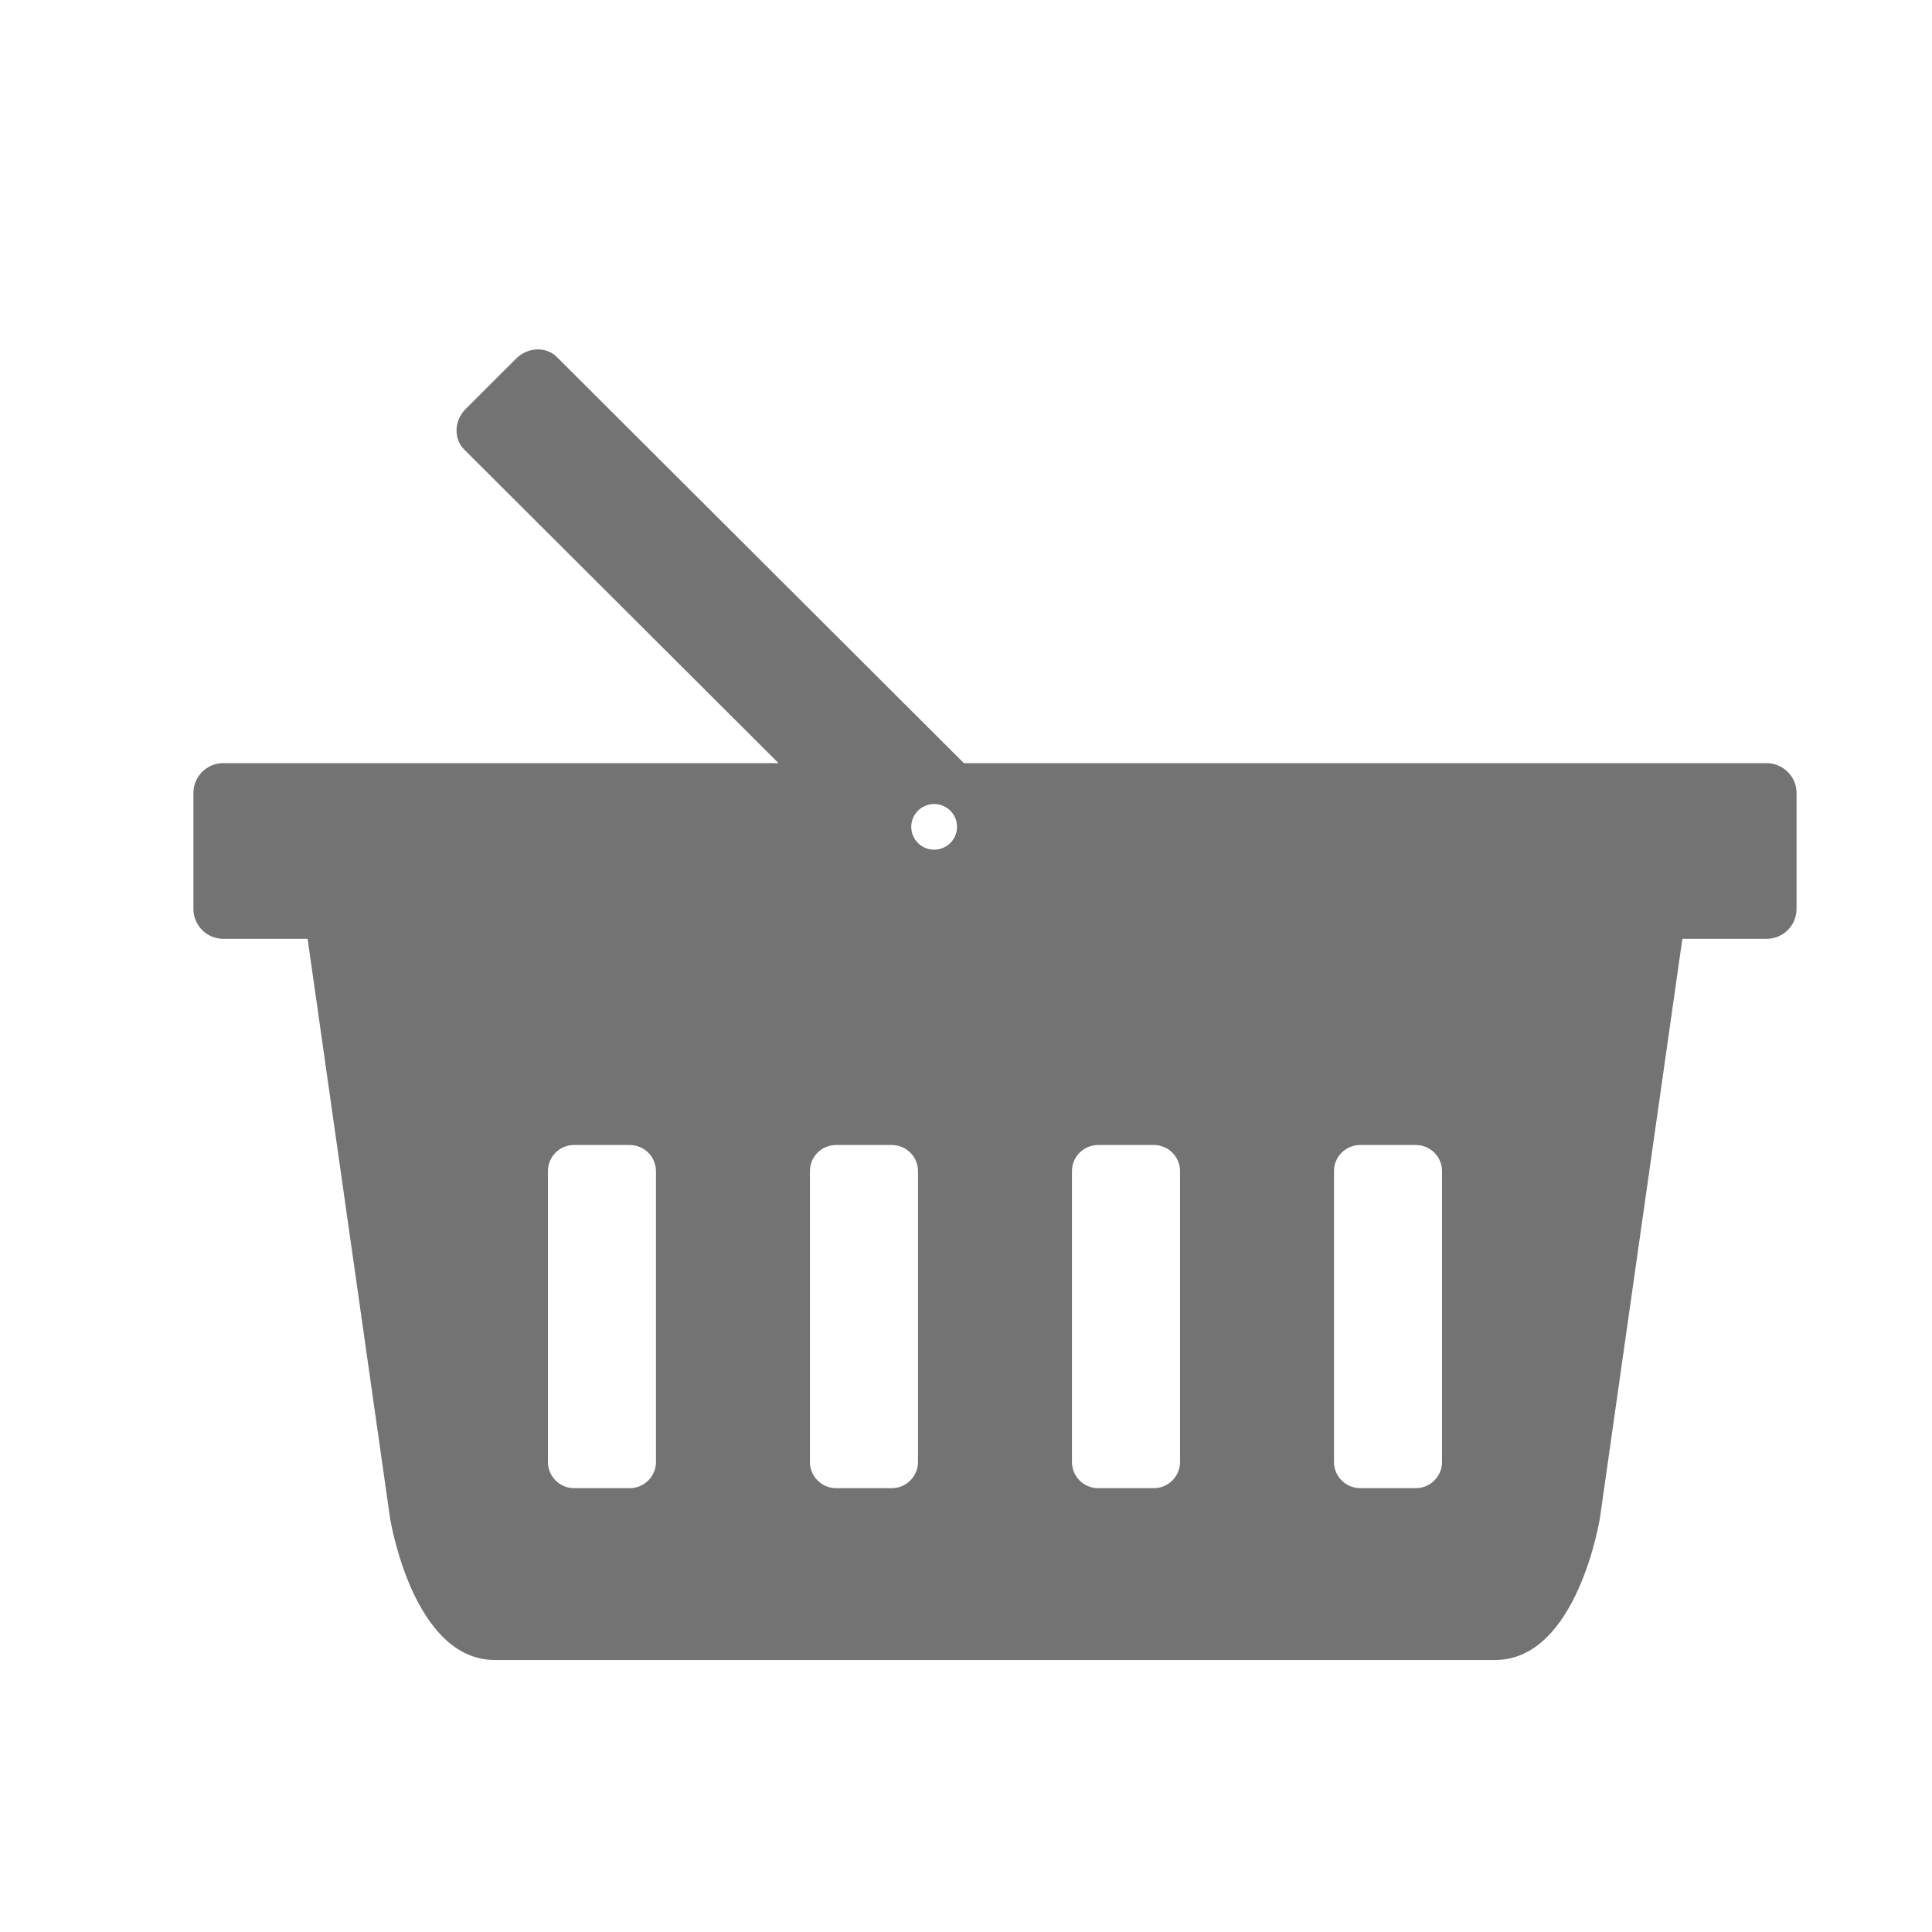
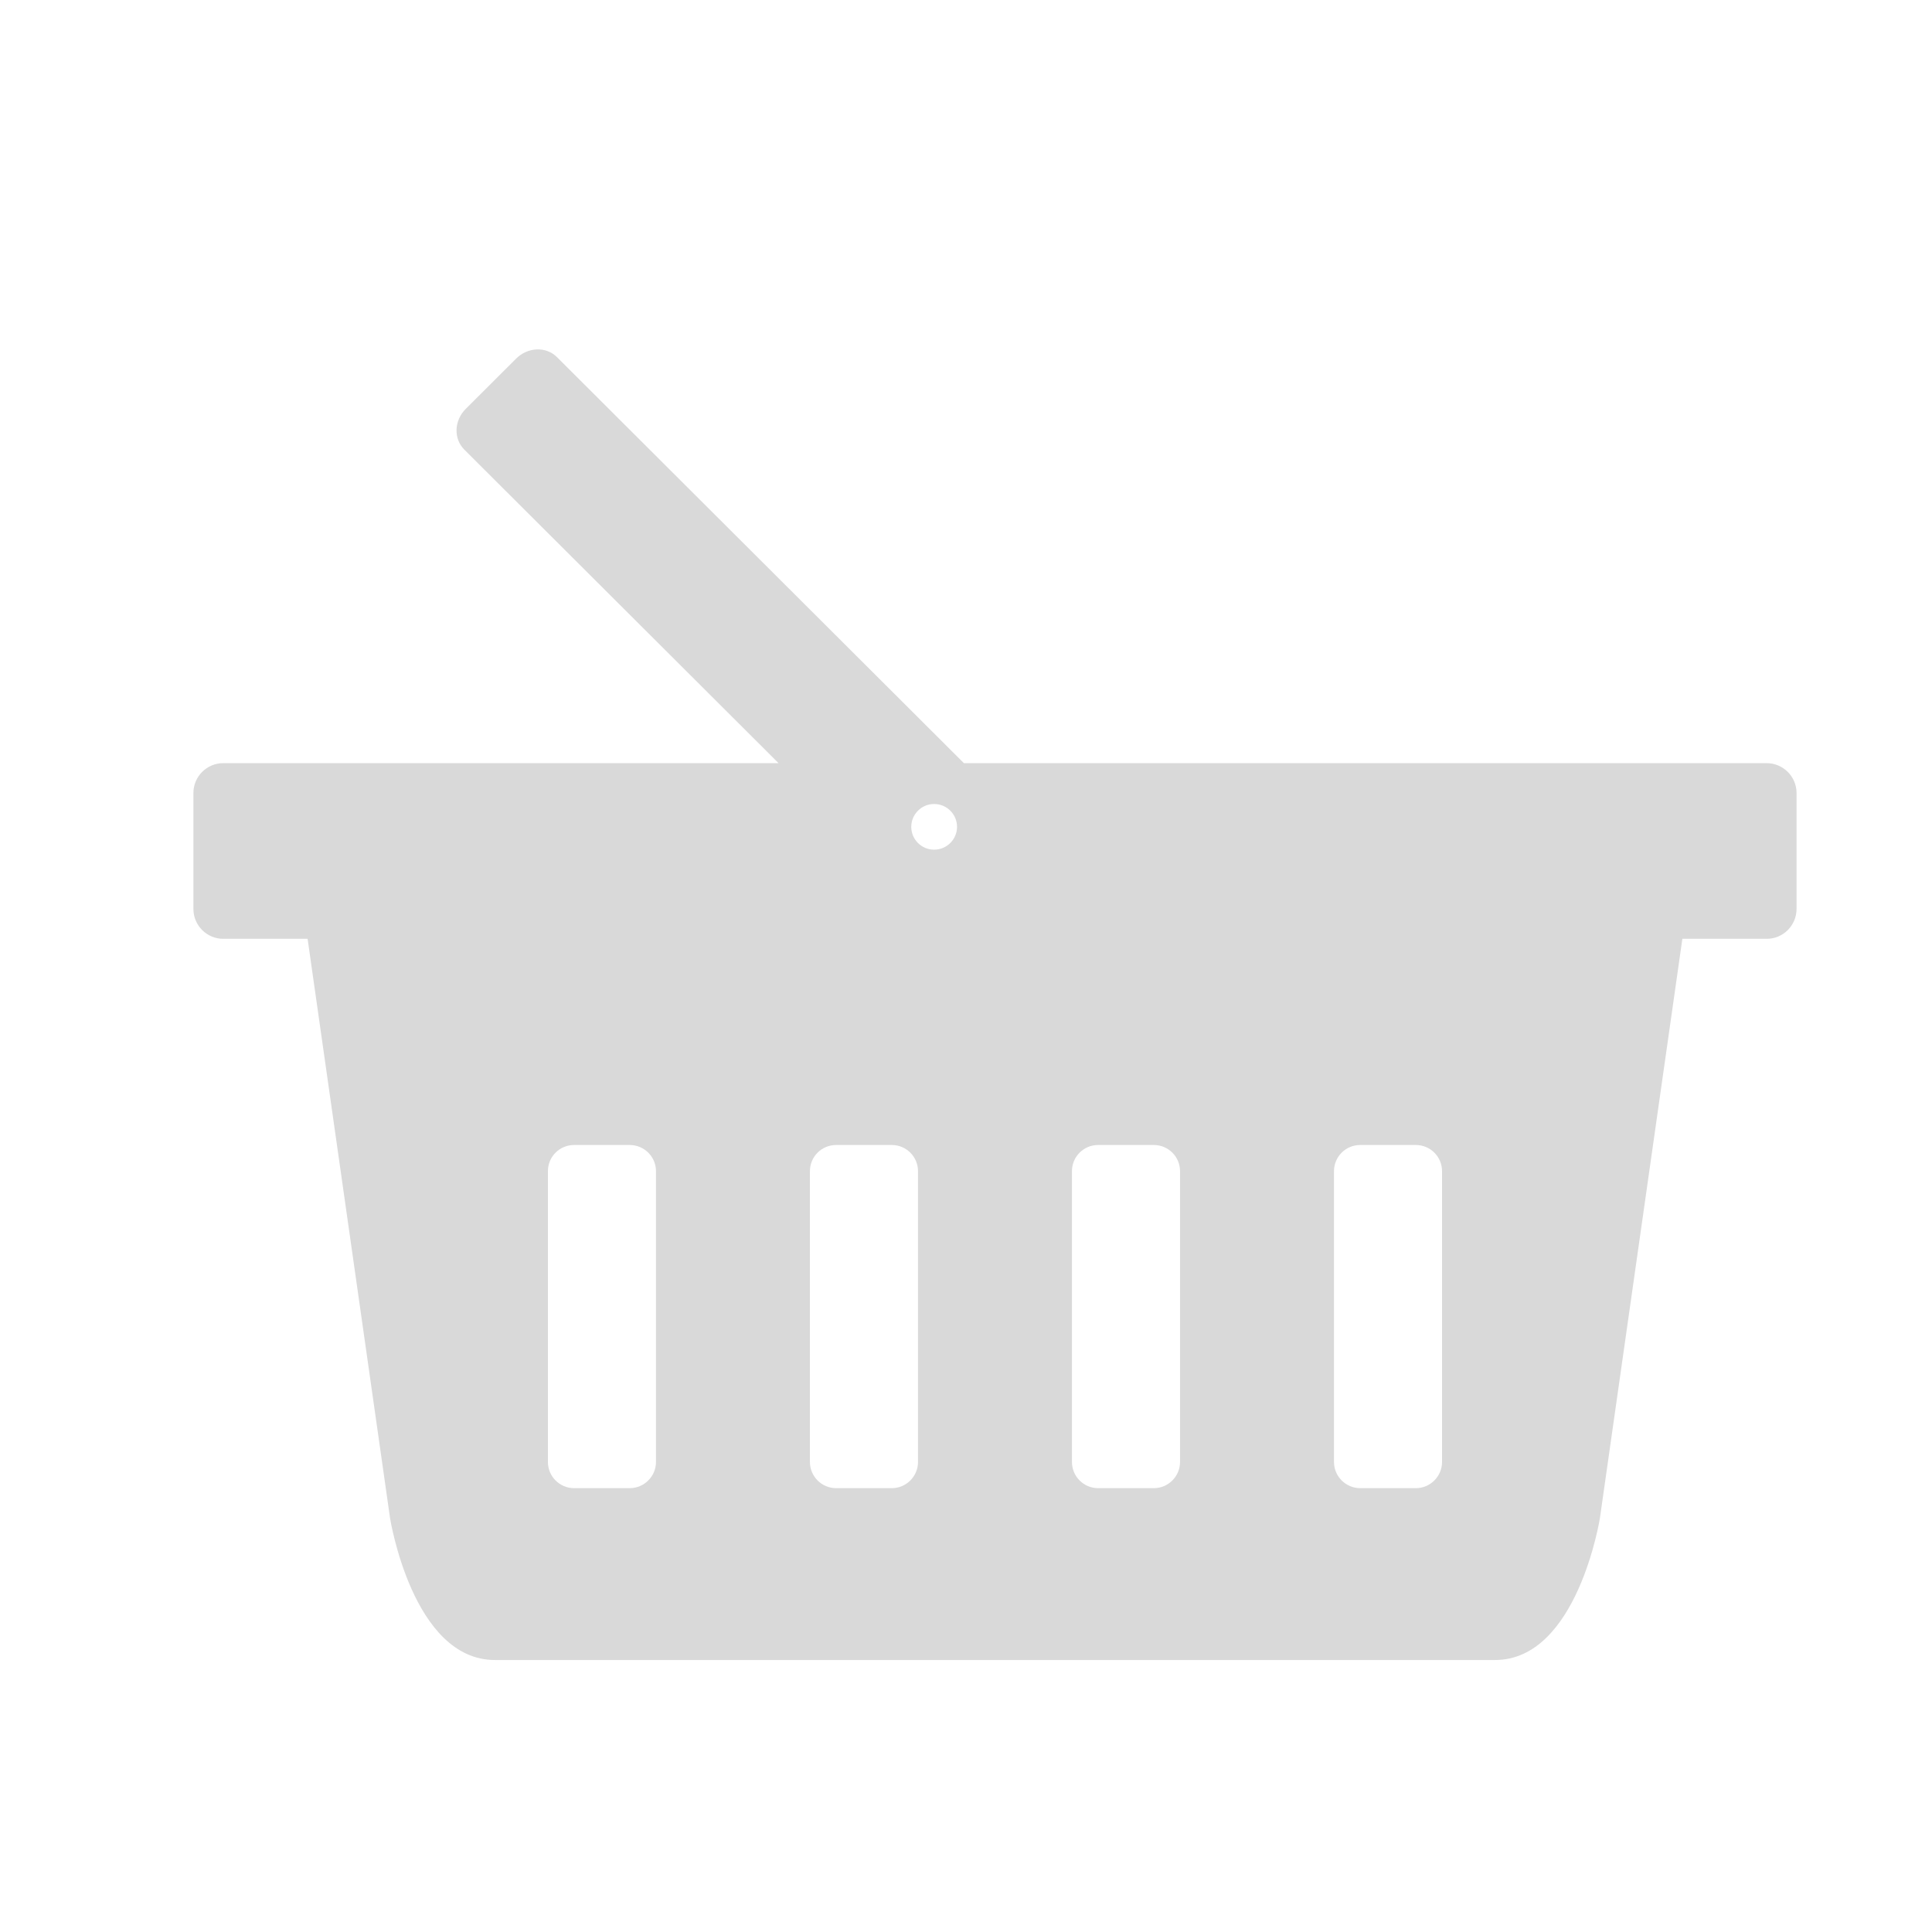
<svg xmlns="http://www.w3.org/2000/svg" width="100" zoomAndPan="magnify" viewBox="0 0 75 75" height="100" preserveAspectRatio="xMidYMid meet" version="1.0">
  <defs>
-     <clipPath id="643b6cc724">
+     <clipPath id="710e1f1dbb">
      <path d="M 7.5 13.441 L 69.75 13.441 L 69.75 64.441 L 7.5 64.441 Z M 7.5 13.441 " clip-rule="nonzero" />
    </clipPath>
  </defs>
-   <g clip-path="url(#643b6cc724)">
-     <path fill="#737373" d="M 68.578 29.625 L 37.418 29.625 L 21.621 13.863 C 21.199 13.441 20.488 13.469 20.035 13.922 L 18.082 15.871 C 17.625 16.324 17.602 17.031 18.023 17.453 L 30.223 29.625 L 8.668 29.625 C 8.027 29.625 7.508 30.145 7.508 30.785 L 7.508 35.281 C 7.508 35.926 8.027 36.445 8.668 36.445 L 11.941 36.445 L 15.141 58.93 C 15.141 58.93 16.012 64.441 19.211 64.441 L 58.039 64.441 C 61.238 64.441 62.109 58.93 62.109 58.93 L 65.309 36.445 L 68.582 36.445 C 69.223 36.445 69.742 35.926 69.742 35.281 L 69.742 30.785 C 69.742 30.145 69.219 29.625 68.578 29.625 Z M 25.465 56.754 C 25.465 57.312 25.008 57.77 24.445 57.77 L 22.285 57.77 C 21.723 57.77 21.27 57.312 21.27 56.754 L 21.27 45.465 C 21.27 44.902 21.723 44.449 22.285 44.449 L 24.445 44.449 C 25.008 44.449 25.465 44.902 25.465 45.465 Z M 35.637 56.754 C 35.637 57.312 35.18 57.77 34.621 57.77 L 32.457 57.77 C 31.895 57.77 31.441 57.312 31.441 56.754 L 31.441 45.465 C 31.441 44.902 31.895 44.449 32.457 44.449 L 34.621 44.449 C 35.18 44.449 35.637 44.902 35.637 45.465 Z M 45.809 56.754 C 45.809 57.312 45.352 57.77 44.793 57.77 L 42.629 57.77 C 42.066 57.77 41.613 57.312 41.613 56.754 L 41.613 45.465 C 41.613 44.902 42.066 44.449 42.629 44.449 L 44.793 44.449 C 45.352 44.449 45.809 44.902 45.809 45.465 Z M 55.98 56.754 C 55.98 57.312 55.523 57.77 54.965 57.77 L 52.801 57.77 C 52.242 57.77 51.785 57.312 51.785 56.754 L 51.785 45.465 C 51.785 44.902 52.242 44.449 52.801 44.449 L 54.965 44.449 C 55.523 44.449 55.98 44.902 55.98 45.465 Z M 35.375 32.098 C 35.375 31.609 35.773 31.211 36.262 31.211 C 36.754 31.211 37.152 31.609 37.152 32.098 C 37.152 32.586 36.754 32.984 36.262 32.984 C 35.77 32.984 35.375 32.586 35.375 32.098 Z M 35.375 32.098 " fill-opacity="1" fill-rule="nonzero" />
+   <g clip-path="url(#710e1f1dbb)">
+     <path fill="#d9d9d9" d="M 68.578 29.625 L 37.418 29.625 L 21.621 13.863 C 21.199 13.441 20.488 13.469 20.035 13.922 L 18.082 15.871 C 17.625 16.324 17.602 17.031 18.023 17.453 L 30.223 29.625 L 8.668 29.625 C 8.027 29.625 7.508 30.145 7.508 30.785 L 7.508 35.281 C 7.508 35.926 8.027 36.445 8.668 36.445 L 11.941 36.445 L 15.141 58.93 C 15.141 58.93 16.012 64.441 19.211 64.441 L 58.039 64.441 C 61.238 64.441 62.109 58.93 62.109 58.93 L 65.309 36.445 L 68.582 36.445 C 69.223 36.445 69.742 35.926 69.742 35.281 L 69.742 30.785 C 69.742 30.145 69.219 29.625 68.578 29.625 Z M 25.465 56.754 C 25.465 57.312 25.008 57.77 24.445 57.77 L 22.285 57.77 C 21.723 57.77 21.27 57.312 21.27 56.754 L 21.27 45.465 C 21.27 44.902 21.723 44.449 22.285 44.449 L 24.445 44.449 C 25.008 44.449 25.465 44.902 25.465 45.465 Z M 35.637 56.754 C 35.637 57.312 35.18 57.77 34.621 57.77 L 32.457 57.77 C 31.895 57.77 31.441 57.312 31.441 56.754 L 31.441 45.465 C 31.441 44.902 31.895 44.449 32.457 44.449 L 34.621 44.449 C 35.18 44.449 35.637 44.902 35.637 45.465 Z M 45.809 56.754 C 45.809 57.312 45.352 57.77 44.793 57.77 L 42.629 57.77 C 42.066 57.77 41.613 57.312 41.613 56.754 L 41.613 45.465 C 41.613 44.902 42.066 44.449 42.629 44.449 L 44.793 44.449 C 45.352 44.449 45.809 44.902 45.809 45.465 Z M 55.98 56.754 C 55.98 57.312 55.523 57.77 54.965 57.77 L 52.801 57.77 C 52.242 57.77 51.785 57.312 51.785 56.754 L 51.785 45.465 C 51.785 44.902 52.242 44.449 52.801 44.449 L 54.965 44.449 C 55.523 44.449 55.98 44.902 55.98 45.465 Z M 35.375 32.098 C 35.375 31.609 35.773 31.211 36.262 31.211 C 36.754 31.211 37.152 31.609 37.152 32.098 C 37.152 32.586 36.754 32.984 36.262 32.984 C 35.77 32.984 35.375 32.586 35.375 32.098 Z M 35.375 32.098 " fill-opacity="1" fill-rule="nonzero" />
  </g>
</svg>
